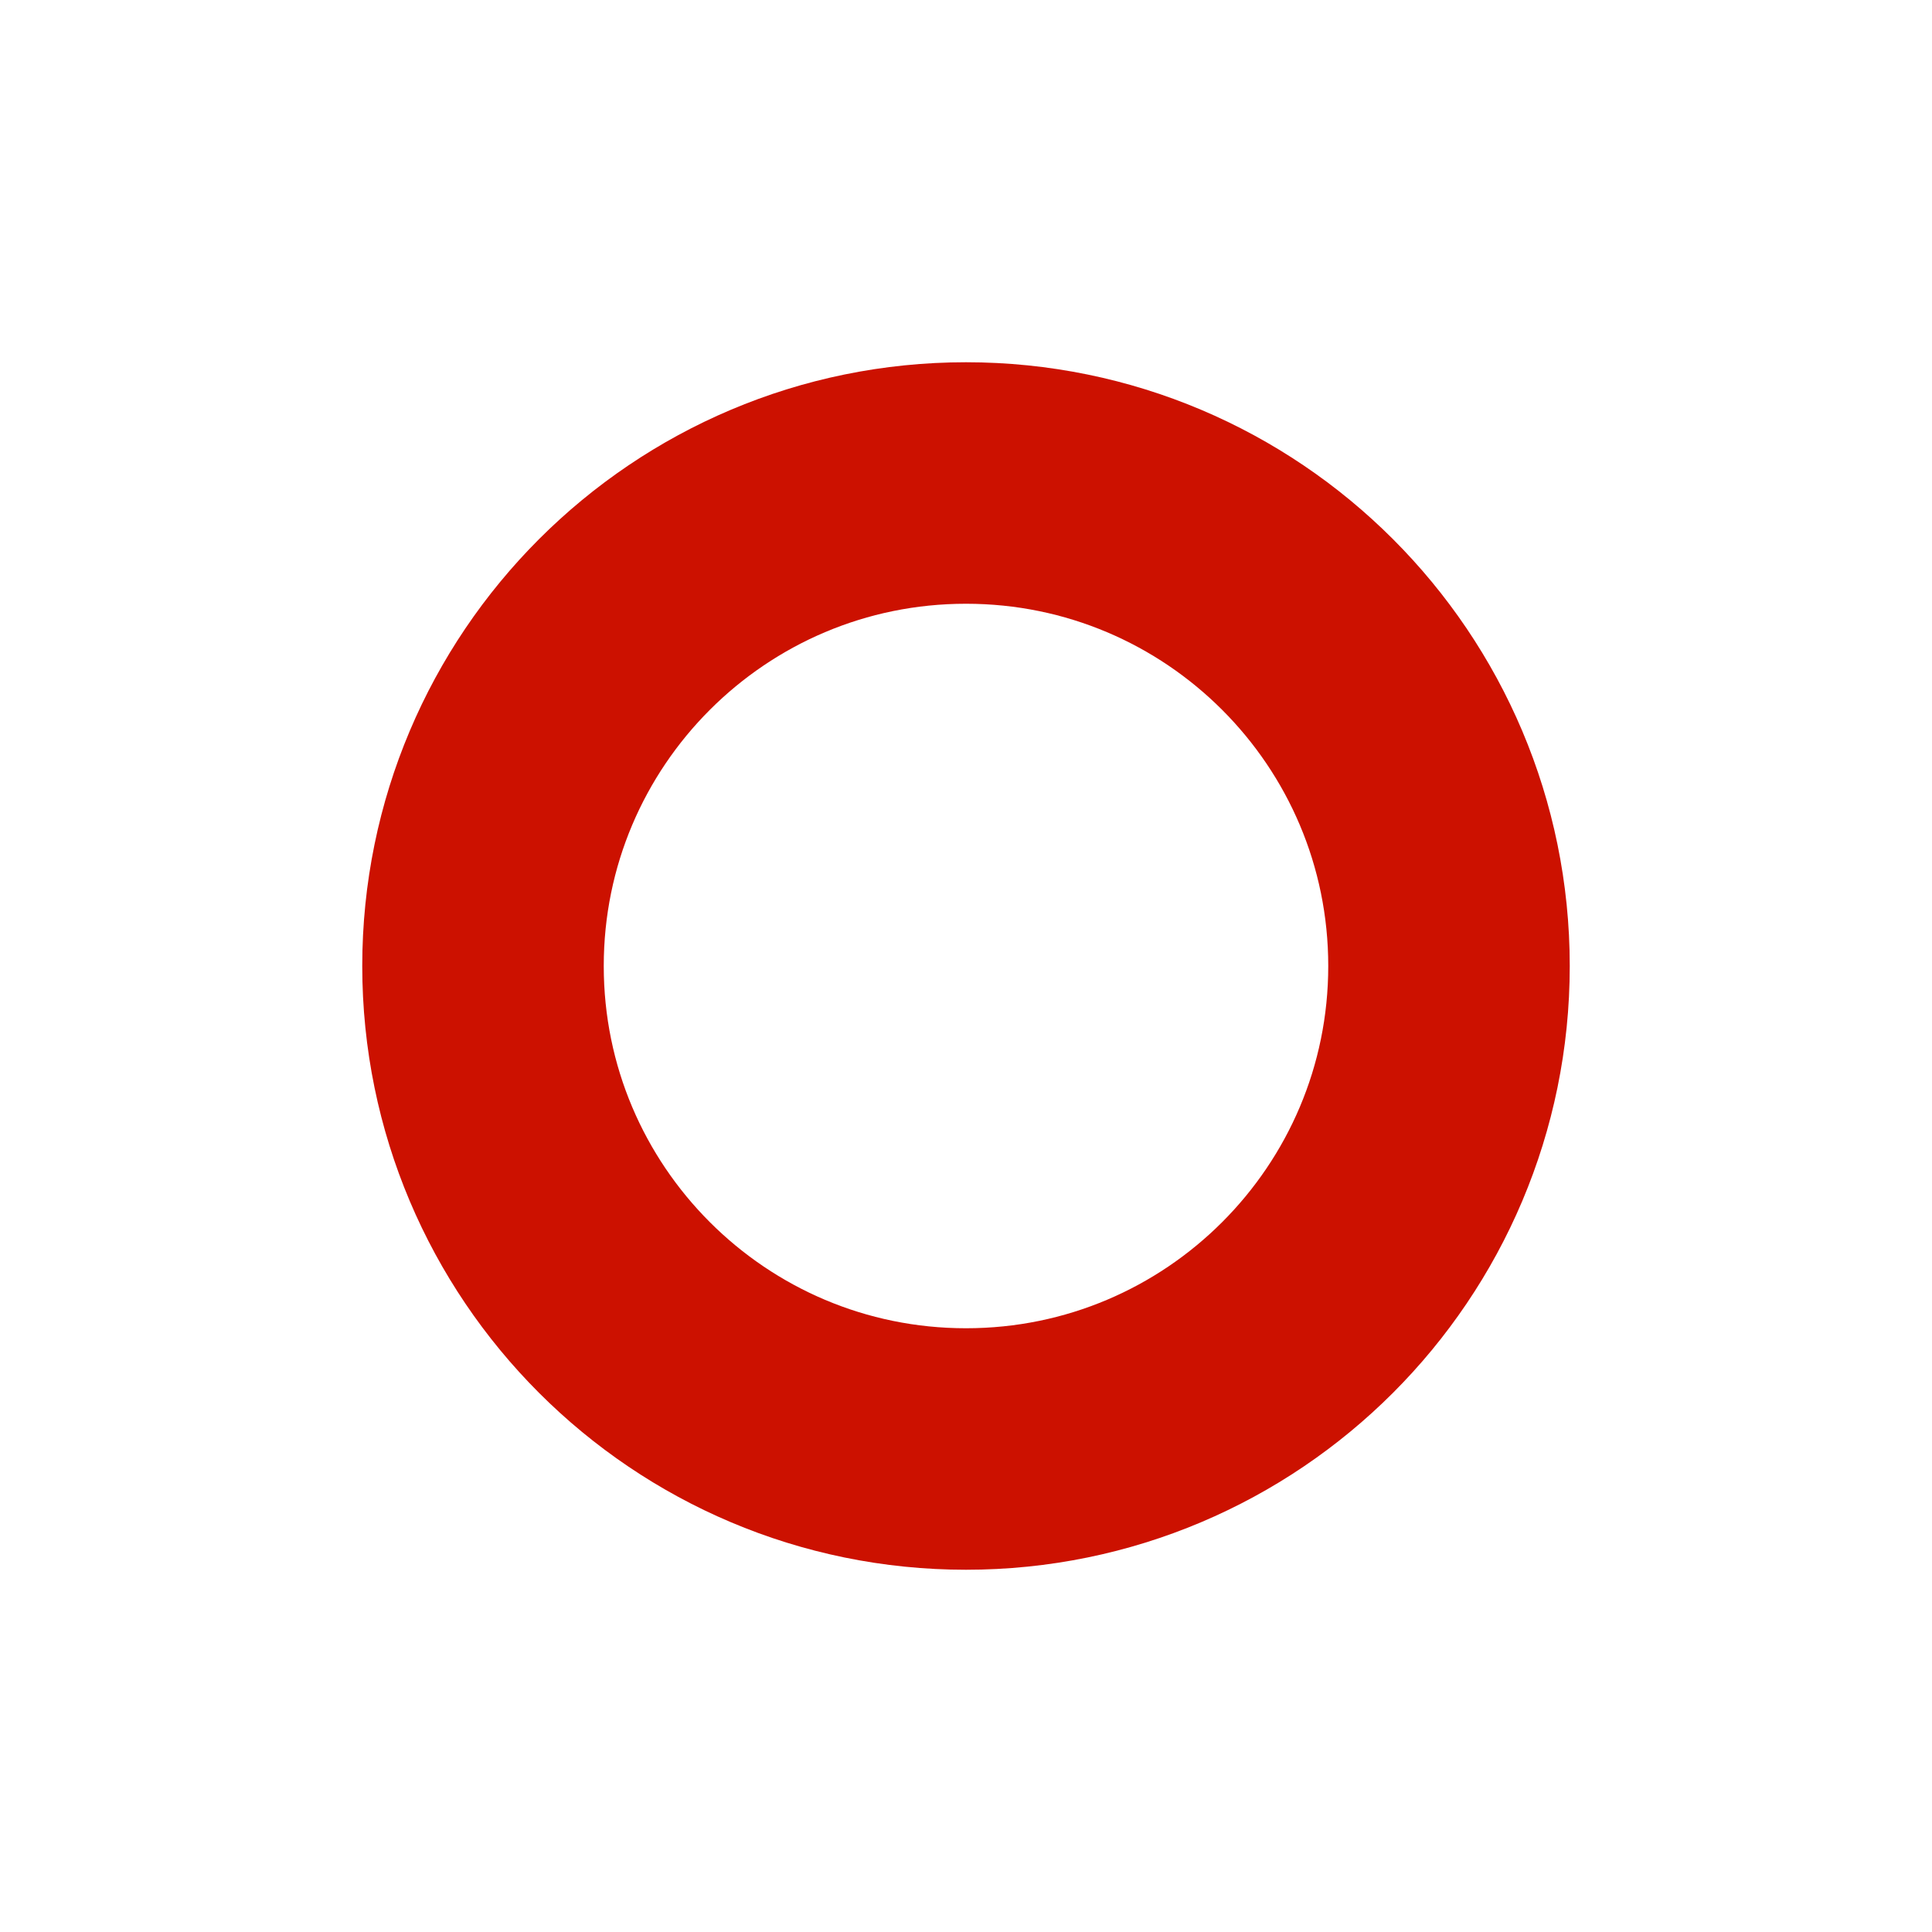
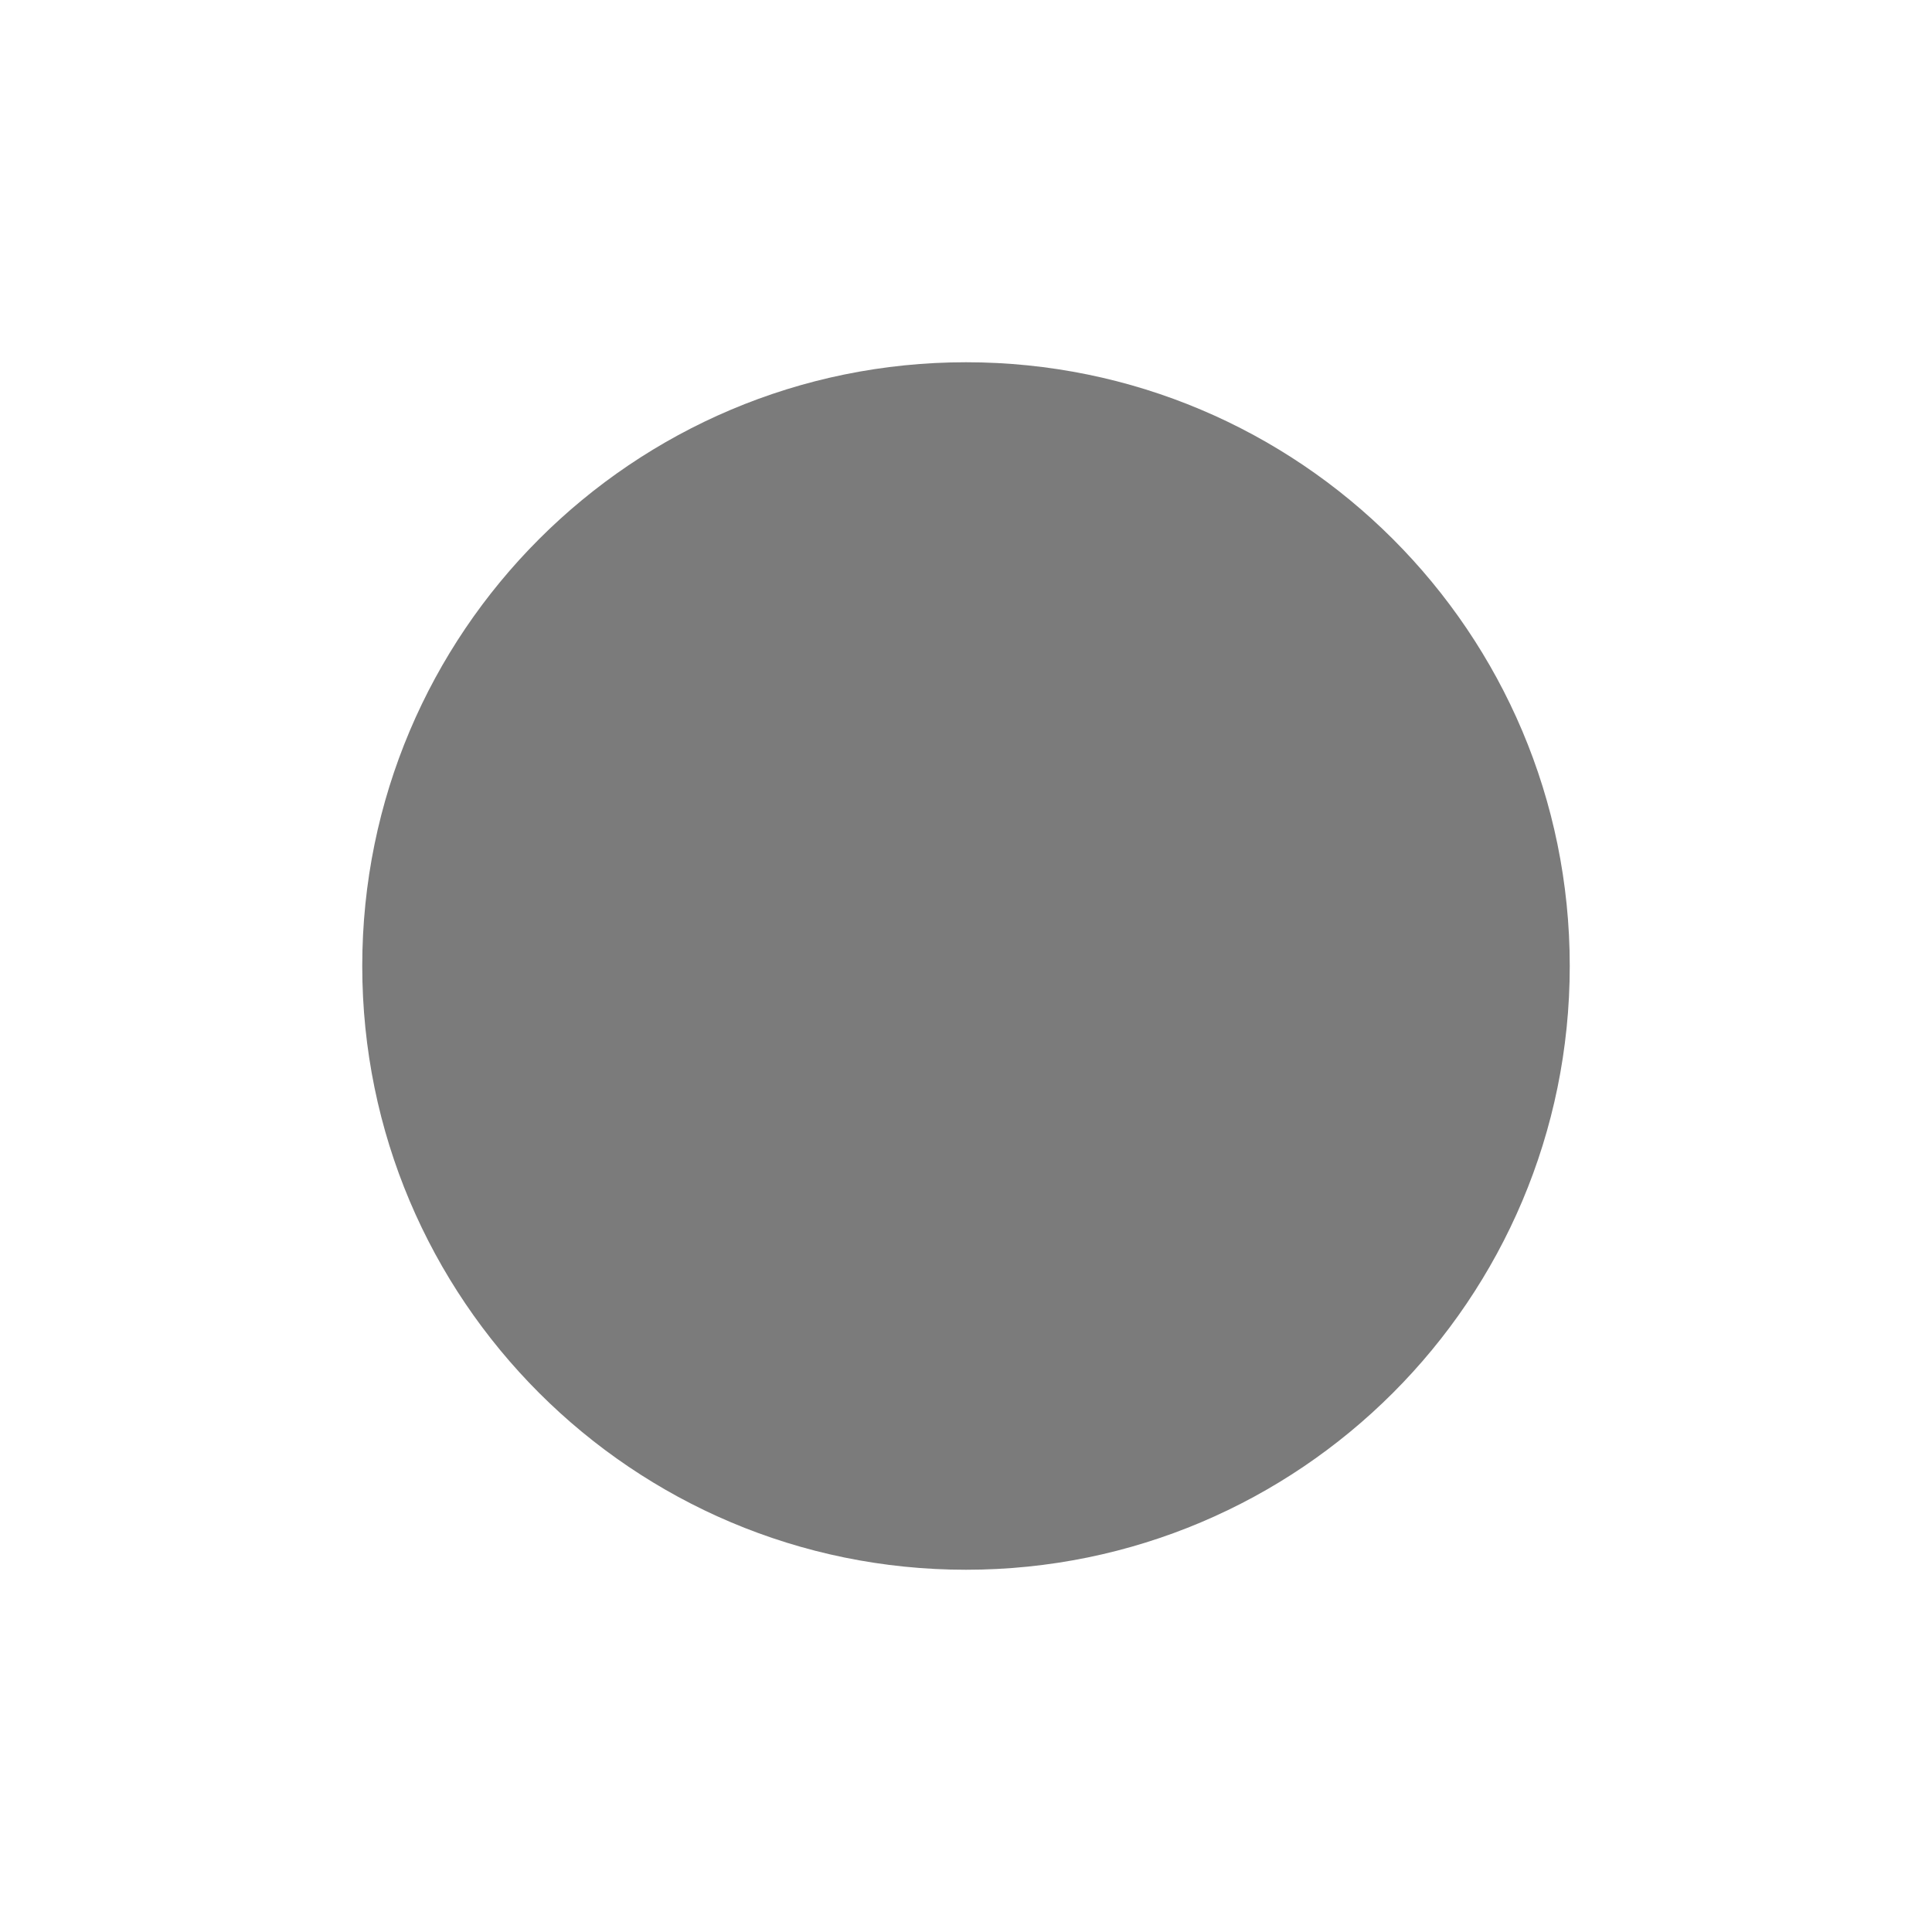
<svg xmlns="http://www.w3.org/2000/svg" width="16" height="16" viewBox="0 0 16 16">
-   <g fill="none" fill-rule="evenodd">
-     <g stroke="#c10" stroke-width="2">
-       <circle cx="8" cy="8" r="4" />
+   <g fill="none" fill-rule="evenodd" fill-opacity="0.8">
+     <g fill="#5A5A5A">
+       <circle cx="8" cy="8" r="5" />
    </g>
  </g>
</svg>
